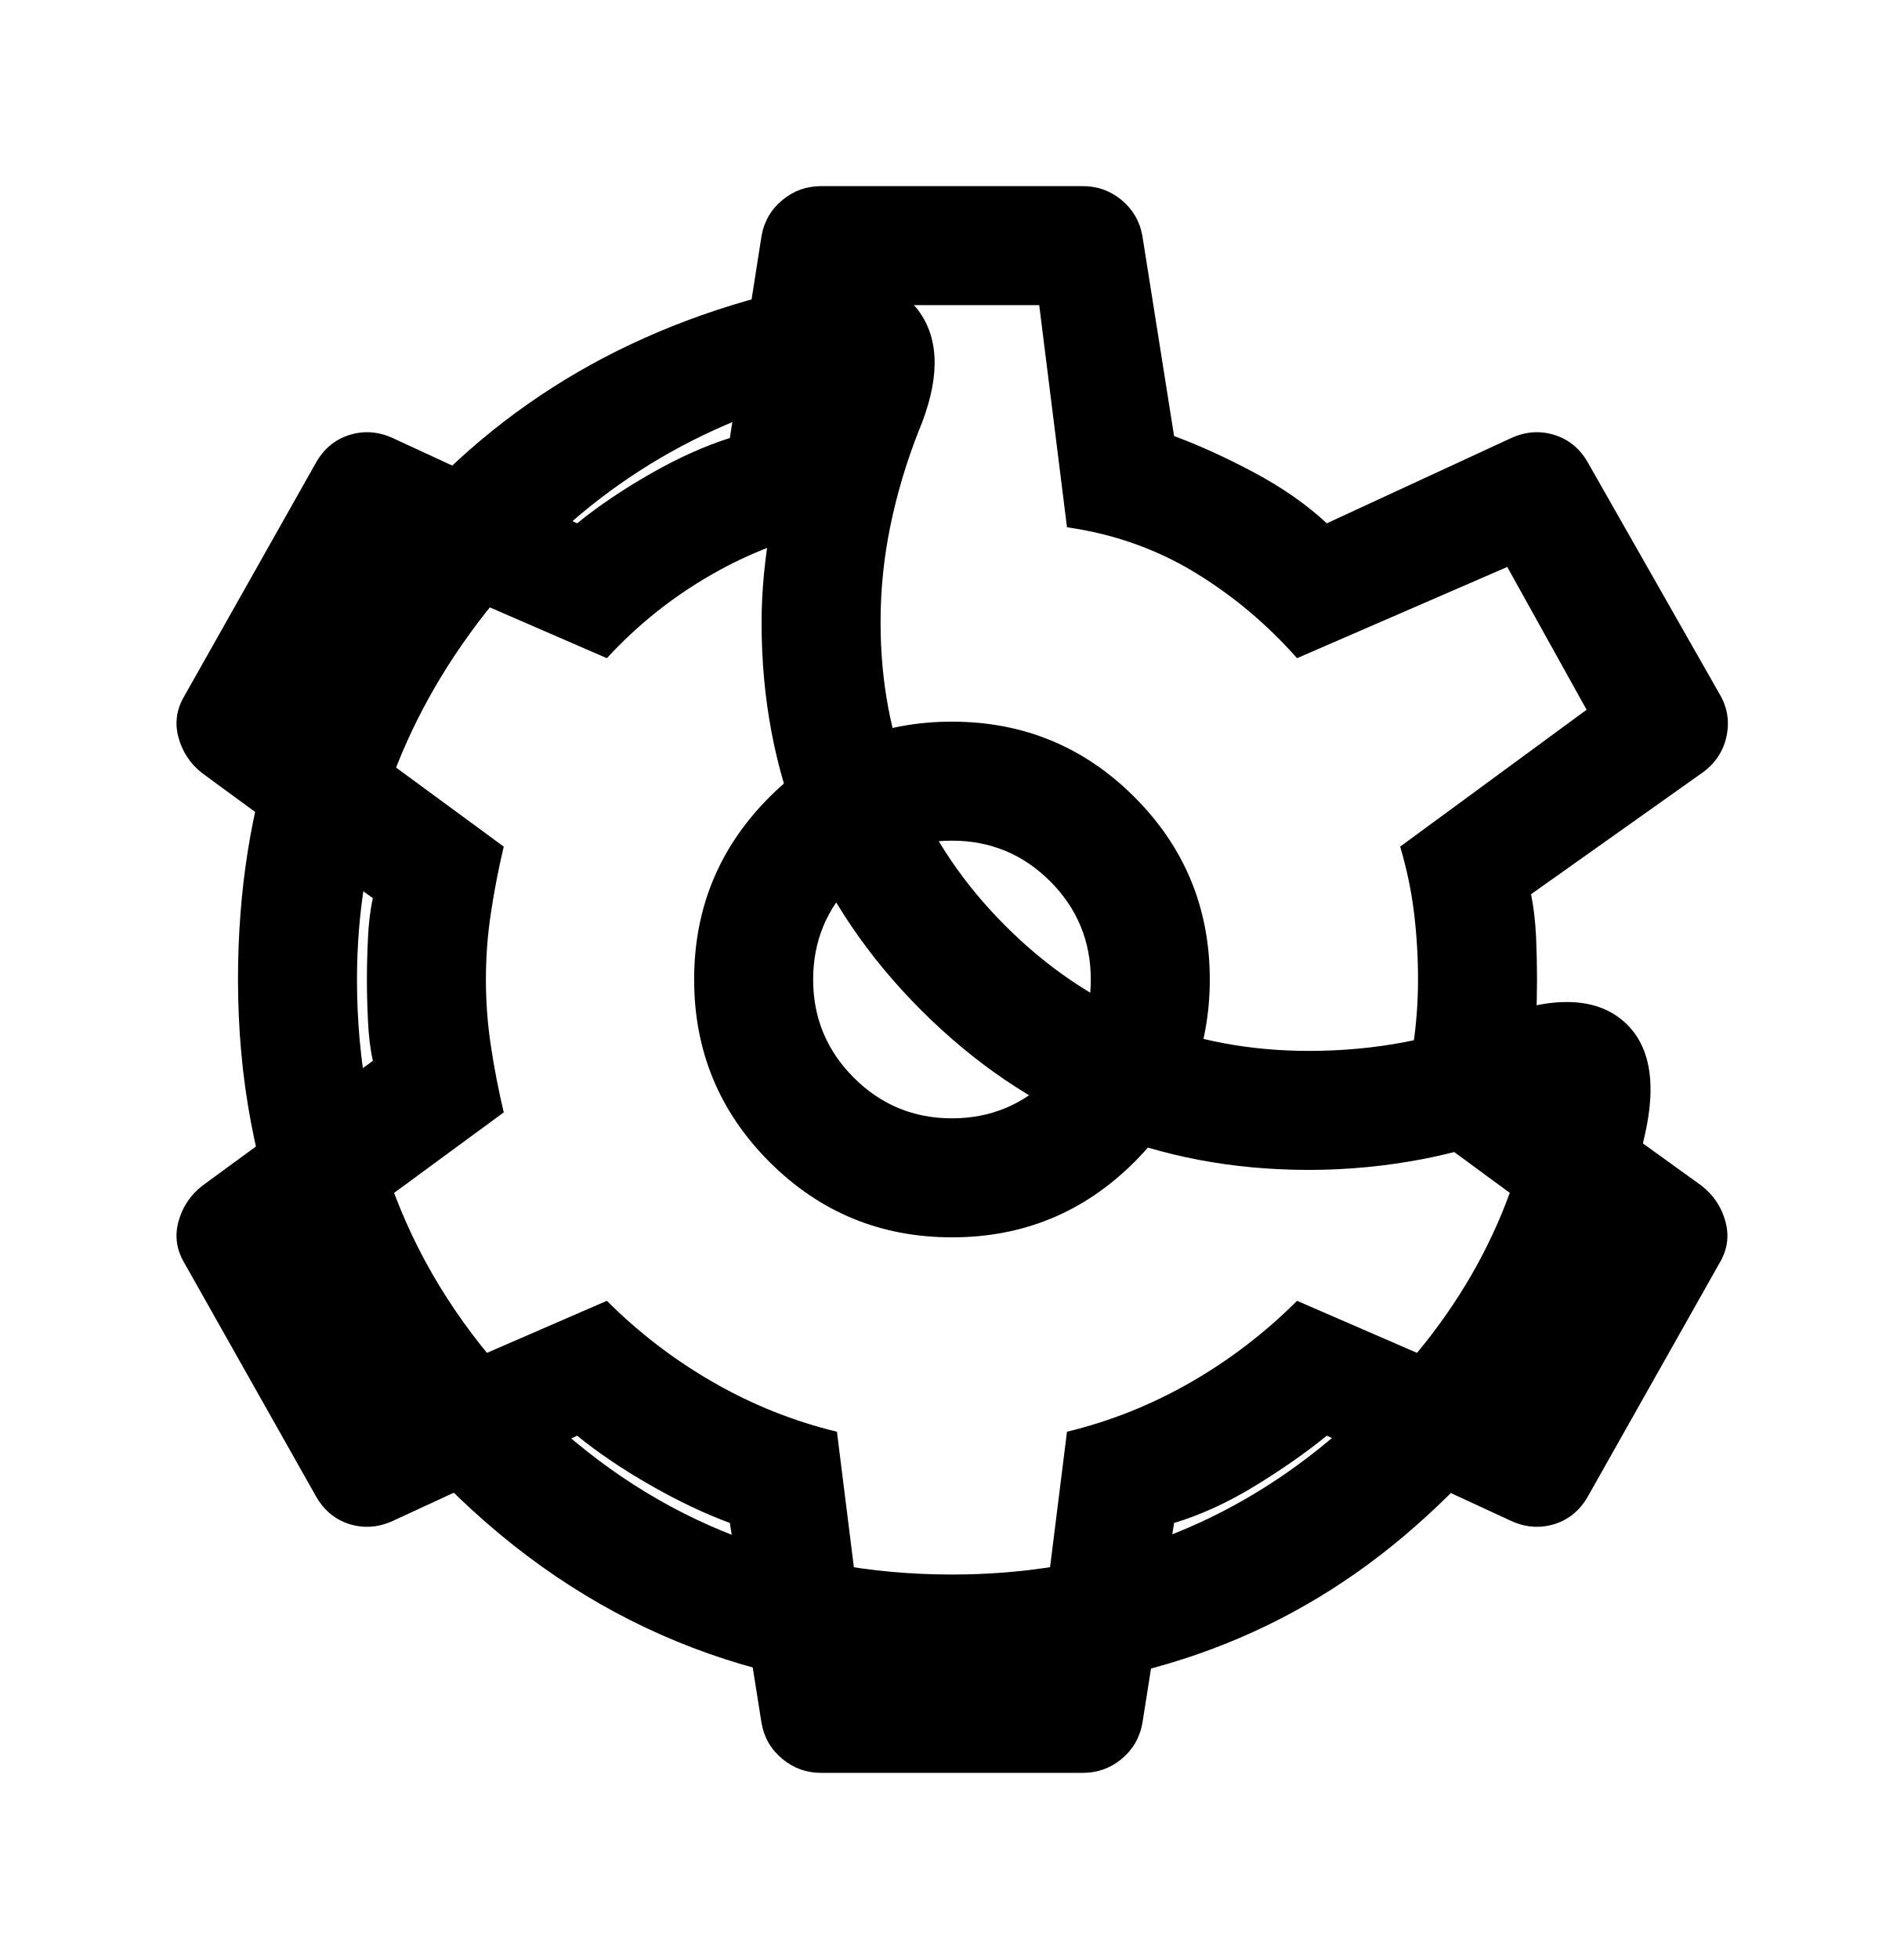
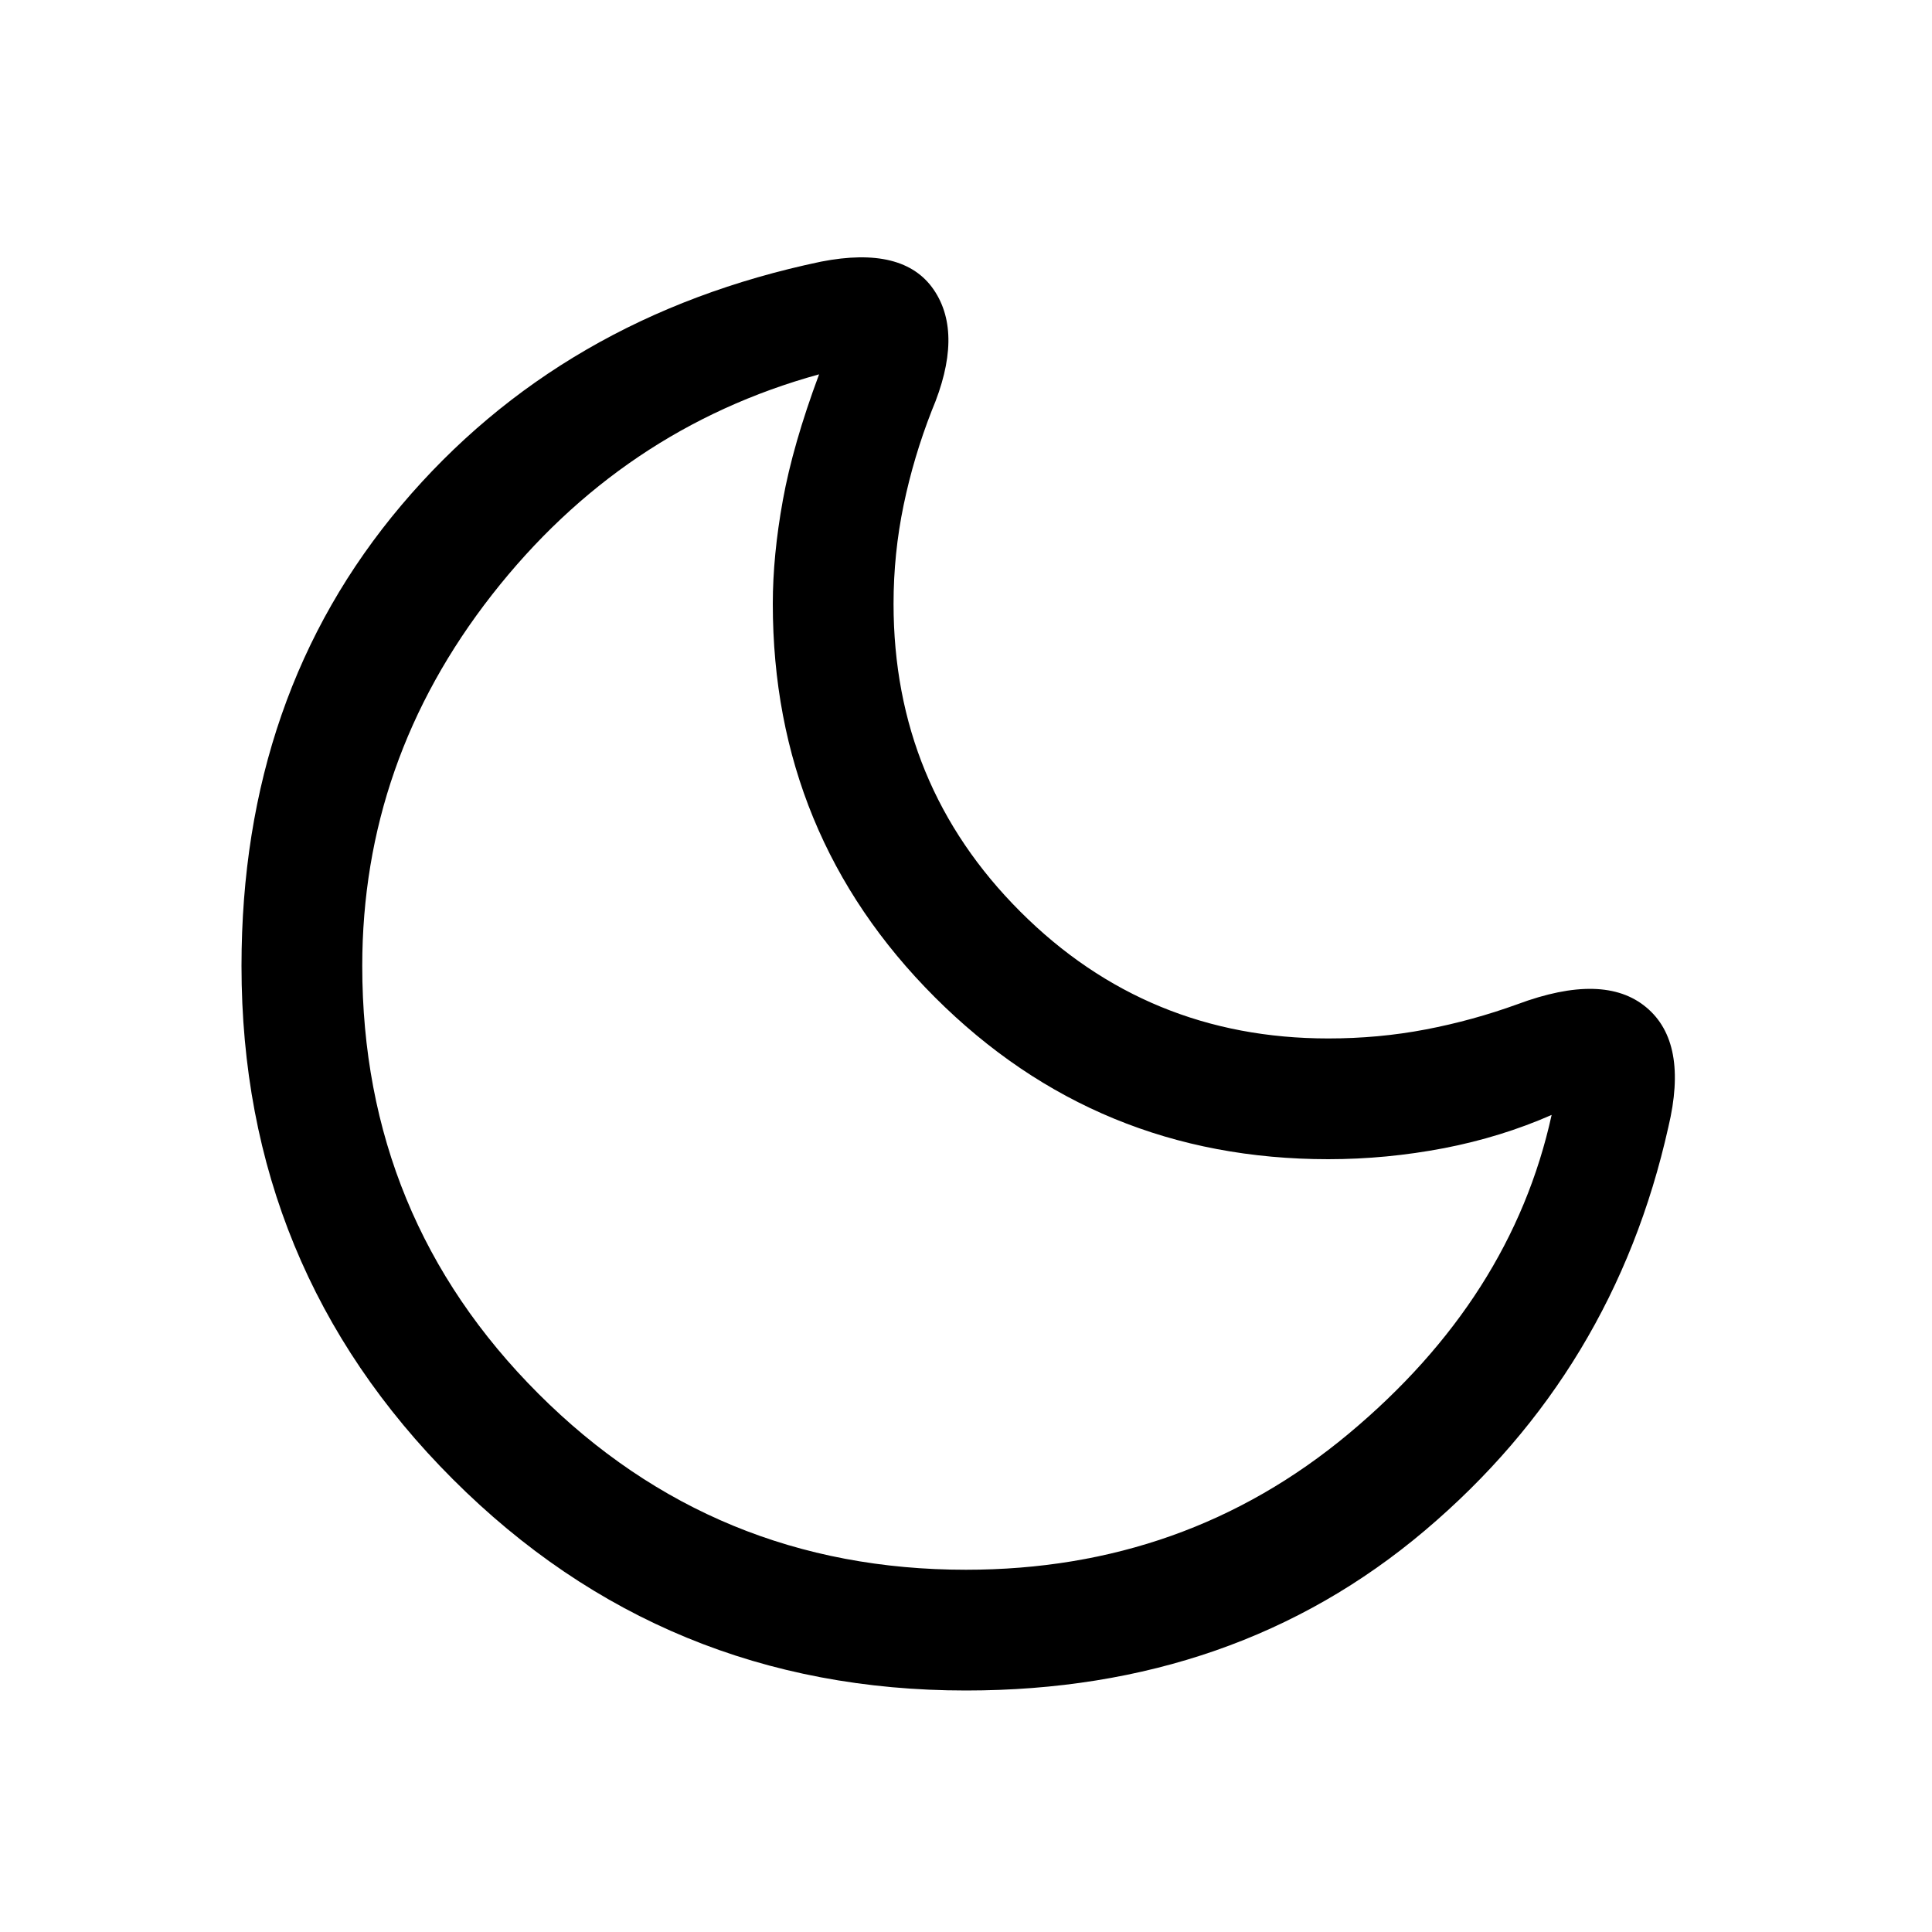
<svg xmlns="http://www.w3.org/2000/svg" aria-hidden="true">
  <symbol id="logo" viewBox="0 0 38 38" fill="none">
    <path d="M13.582 20.41c-1.39 0-2.523-1.142-2.523-2.542s1.133-2.542 2.523-2.542c1.39 0 2.523 1.142 2.523 2.542 0 1.399-1.134 2.542-2.523 2.542zM7.524 25.457c-1.388-.003-2.518-1.15-2.514-2.55a2.537 2.537 0 012.532-2.534c1.389.003 2.519 1.15 2.514 2.551a2.538 2.538 0 01-2.532 2.533zM30.486 25.457a2.538 2.538 0 01-2.543-2.523c-.007-1.402 1.118-2.553 2.505-2.56a2.538 2.538 0 012.542 2.522c.008 1.401-1.118 2.553-2.504 2.561z" fill="currentColor" />
    <path d="M25.757 15.474c-.686-.214-1.419-.303-2.138-.381-1.112-.12-1.555-.554-1.743-1.668-.106-.622-.254-1.26-.523-1.825-.513-1.075-1.715-1.557-2.922-1.282-1.02.233-1.867 1.248-1.914 2.29-.054 1.188.626 2.203 1.794 2.553.555.167 1.145.25 1.724.293 1.063.077 1.418.394 1.705.878.182.306.357.607.357 1.517 0 .911-.177 1.212-.357 1.517-.287.484-.642.8-1.705.879-.58.042-1.17.126-1.724.293-1.168.351-1.848 1.364-1.794 2.554.047 1.041.895 2.056 1.914 2.289 1.207.276 2.409-.207 2.922-1.282.27-.564.417-1.203.523-1.825.189-1.114.632-1.547 1.743-1.668.72-.078 1.452-.168 2.138-.382 1.041-.325 1.667-1.296 1.667-2.375 0-1.078-.626-2.048-1.667-2.375z" fill="#F44250" />
  </symbol>
  <symbol id="edit" fill="none" viewBox="0 0 24 24" stroke="currentColor" stroke-width="2">
    <path stroke-linecap="round" stroke-linejoin="round" d="M11 5H6a2 2 0 00-2 2v11a2 2 0 002 2h11a2 2 0 002-2v-5m-1.414-9.414a2 2 0 112.828 2.828L11.828 15H9v-2.828l8.586-8.586z" />
  </symbol>
  <symbol id="menu" fill="none" viewBox="0 0 24 24" stroke="currentColor" stroke-width="2">
    <path stroke-linecap="round" stroke-linejoin="round" d="M4 6h16M4 12h16M4 18h16" />
  </symbol>
  <symbol id="chevron-r" fill="none" viewBox="0 0 24 24" stroke="currentColor" stroke-width="2">
    <path stroke-linecap="round" stroke-linejoin="round" d="M9 5l7 7-7 7" />
  </symbol>
  <symbol id="chevron-d" fill="none" viewBox="0 0 24 24" stroke="currentColor" stroke-width="2">
    <path stroke-linecap="round" stroke-linejoin="round" d="M19 9l-7 7-7-7" />
  </symbol>
  <symbol id="triangle-d" viewBox="0 0 48 48" fill="currentColor">
    <path d="M24 36L4.947 15L43.053 15L24 36Z" />
  </symbol>
  <symbol id="remix-r" viewBox="0 0 174 200" fill="none">
    <path fill-rule="evenodd" clip-rule="evenodd" d="M166.357 154.236C168.158 177.344 168.158 188.176 168.158 200H114.627C114.627 197.424 114.673 195.068 114.719 192.679C114.864 185.253 115.015 177.508 113.811 161.868C112.218 138.971 102.346 133.883 84.194 133.883H68.111H0V92.224H86.741C109.671 92.224 121.135 85.257 121.135 66.812C121.135 50.594 109.671 40.765 86.741 40.765H0V0H96.295C148.205 0 174 24.487 174 63.602C174 92.86 155.848 111.94 131.326 115.12C152.026 119.255 164.128 131.021 166.357 154.236Z" fill="currentColor" />
    <path d="M0 200V168.944H56.602C66.056 168.944 68.109 175.948 68.109 180.124V200H0Z" fill="currentColor" />
  </symbol>
  <symbol id="logotype" viewBox="0 0 721 83" fill="none">
    <path d="M73.232 81C70.544 78.056 70.16 74.472 69.008 62.44C68.112 53.096 63.248 48.36 54.928 46.696C64.784 45.416 72.08 37.736 72.08 25.96C72.08 10.216 61.712 0.36 40.848 0.36H0.144V81H21.52V54.248H35.984C43.28 54.248 47.248 56.296 47.888 65.512C48.528 73.832 49.552 78.824 51.216 81H73.232ZM21.52 37.48V17.768H37.008C46.224 17.768 50.832 21.224 50.832 27.752C50.832 35.176 46.224 37.48 37.008 37.48H21.52ZM120.699 60.648C118.779 65.128 115.195 67.048 109.563 67.048C103.291 67.048 98.171 63.72 97.659 56.68H137.723V50.92C137.723 35.432 127.611 22.376 108.539 22.376C90.747 22.376 77.435 35.304 77.435 53.352C77.435 71.528 90.491 82.536 108.795 82.536C123.899 82.536 134.395 75.24 137.339 62.184L120.699 60.648ZM97.915 46.696C98.683 41.32 101.627 37.224 108.283 37.224C114.427 37.224 117.755 41.576 118.011 46.696H97.915ZM179.156 57.192C179.156 64.616 174.42 68.968 168.532 68.968C165.076 68.968 162.772 67.048 162.772 64.104C162.772 60.392 165.716 58.856 170.708 57.832L179.156 56.296V57.192ZM199.508 44.776C199.508 28.904 188.372 22.376 173.268 22.376C156.116 22.376 146.772 31.08 144.98 43.624L164.18 44.904C165.076 40.68 167.38 37.736 171.988 37.736C176.98 37.736 179.156 40.552 179.156 45.288V46.184L163.156 48.872C150.74 51.048 142.804 55.784 142.804 66.792C142.804 76.52 150.1 82.28 161.236 82.28C170.324 82.28 176.852 78.824 180.18 72.168C182.1 78.696 187.604 82.28 194.644 82.28C200.532 82.28 204.628 80.616 207.572 78.568V67.56C205.908 68.2 204.628 68.456 202.964 68.456C200.788 68.456 199.508 67.176 199.508 64.232V44.776ZM209.935 52.456C209.935 70.632 223.119 82.536 241.167 82.536C258.319 82.536 267.919 71.528 269.327 57.704L252.303 56.424C250.895 63.464 247.439 66.92 241.423 66.92C235.151 66.92 230.799 62.696 230.799 52.456C230.799 42.216 235.151 37.992 241.423 37.992C247.439 37.992 250.895 41.32 252.303 48.36L269.327 47.208C267.919 33.512 258.319 22.376 241.167 22.376C223.119 22.376 209.935 34.408 209.935 52.456ZM279.305 65.128C279.305 78.568 288.393 82.536 297.993 82.536C305.801 82.536 310.793 80.616 315.145 77.416V63.976C311.689 65.384 308.873 65.896 306.313 65.896C302.089 65.896 299.785 63.976 299.785 59.112V38.248H314.633V23.912H299.785V8.168H286.729L284.809 15.592C283.401 20.84 281.609 23.912 275.849 24.808L271.625 25.448V38.248H279.305V65.128ZM419.732 81C417.044 78.056 416.66 74.472 415.508 62.44C414.612 53.096 409.748 48.36 401.428 46.696C411.284 45.416 418.58 37.736 418.58 25.96C418.58 10.216 408.212 0.36 387.348 0.36H346.644V81H368.02V54.248H382.484C389.78 54.248 393.748 56.296 394.388 65.512C395.028 73.832 396.052 78.824 397.716 81H419.732ZM368.02 37.48V17.768H383.508C392.724 17.768 397.332 21.224 397.332 27.752C397.332 35.176 392.724 37.48 383.508 37.48H368.02ZM444.799 52.456C444.799 43.88 447.871 37.992 455.167 37.992C462.335 37.992 465.535 43.88 465.535 52.456C465.535 61.032 462.335 66.92 455.167 66.92C447.871 66.92 444.799 61.032 444.799 52.456ZM486.399 52.456C486.399 34.792 473.727 22.376 455.167 22.376C436.479 22.376 423.935 34.792 423.935 52.456C423.935 70.248 436.479 82.536 455.167 82.536C473.727 82.536 486.399 70.248 486.399 52.456ZM532.264 51.944C532.264 60.648 529.704 66.28 523.176 66.28C516.904 66.28 514.728 62.056 514.728 54.376V23.912H493.992V59.88C493.992 71.784 498.728 82.536 514.344 82.536C522.92 82.536 529.192 78.824 532.264 72.424V81H553V23.912H532.264V51.944ZM566.305 65.128C566.305 78.568 575.393 82.536 584.993 82.536C592.801 82.536 597.793 80.616 602.145 77.416V63.976C598.689 65.384 595.873 65.896 593.313 65.896C589.089 65.896 586.785 63.976 586.785 59.112V38.248H601.633V23.912H586.785V8.168H573.729L571.809 15.592C570.401 20.84 568.609 23.912 562.849 24.808L558.625 25.448V38.248H566.305V65.128ZM650.324 60.648C648.404 65.128 644.82 67.048 639.188 67.048C632.916 67.048 627.796 63.72 627.284 56.68H667.348V50.92C667.348 35.432 657.236 22.376 638.164 22.376C620.372 22.376 607.06 35.304 607.06 53.352C607.06 71.528 620.116 82.536 638.42 82.536C653.524 82.536 664.02 75.24 666.964 62.184L650.324 60.648ZM627.54 46.696C628.308 41.32 631.252 37.224 637.908 37.224C644.052 37.224 647.38 41.576 647.636 46.696H627.54ZM720.045 24.552C718.637 23.4 715.565 22.376 712.109 22.376C704.557 22.376 698.541 27.624 696.493 34.024V23.912H675.757V81H696.493V54.888C696.493 45.288 701.229 41.704 708.909 41.704C712.877 41.704 715.949 42.472 718.765 44.136L720.045 24.552Z" fill="currentColor" />
  </symbol>
  <symbol id="discord" viewBox="0 0 41 40" fill="none">
    <path fill-rule="evenodd" clip-rule="evenodd" d="M20.154 0C9.105 0 0.154 8.951 0.154 20C0.154 31.026 9.105 39.977 20.154 40C31.203 40 40.154 31.049 40.154 20C40.154 8.951 31.203 0 20.154 0ZM23.837 10.233C25.679 10.536 27.45 11.095 29.152 11.865C32.066 16.154 33.511 21.002 32.998 26.597C31.04 28.065 28.826 29.161 26.471 29.883C25.935 29.161 25.469 28.415 25.073 27.622C25.842 27.343 26.588 26.993 27.287 26.573C27.194 26.503 27.106 26.433 27.019 26.364C26.932 26.294 26.844 26.224 26.751 26.154C22.625 28.112 17.823 28.112 13.697 26.154C13.604 26.224 13.517 26.294 13.429 26.364C13.342 26.433 13.254 26.503 13.161 26.573C13.861 26.993 14.583 27.343 15.352 27.622C14.956 28.415 14.49 29.161 13.954 29.883C11.599 29.184 9.408 28.065 7.427 26.597C6.984 21.771 7.893 16.9 11.25 11.888C12.928 11.095 14.723 10.536 16.564 10.233C16.821 10.676 17.054 11.142 17.264 11.632C19.222 11.329 21.203 11.329 23.161 11.632C23.348 11.189 23.604 10.653 23.837 10.233ZM13.604 21.026C13.604 22.448 14.63 23.613 15.912 23.613C17.217 23.613 18.22 22.448 18.243 21.026C18.243 19.58 17.217 18.415 15.912 18.415C14.63 18.415 13.604 19.604 13.604 21.026ZM22.182 21.026C22.182 22.448 23.208 23.613 24.49 23.613C25.772 23.613 26.774 22.471 26.797 21.026C26.821 19.58 25.795 18.415 24.49 18.415C23.208 18.415 22.182 19.604 22.182 21.026Z" fill="currentColor" />
  </symbol>
  <symbol id="github" viewBox="0 0 41 40" fill="none">
    <path d="M20.154 0C9.169 0 0.154 9.015 0.154 20C0.154 29.374 6.732 37.89 15.467 40V33.383C14.601 33.573 13.805 33.578 12.924 33.319C11.742 32.97 10.781 32.183 10.069 30.982C9.614 30.215 8.809 29.384 7.969 29.445L7.763 27.11C9.579 26.955 11.151 28.217 12.084 29.785C12.498 30.482 12.975 30.89 13.588 31.071C14.179 31.245 14.815 31.162 15.555 30.9C15.741 29.418 16.42 28.863 16.933 28.082V28.081C11.724 27.304 9.647 24.54 8.823 22.359C7.732 19.462 8.318 15.844 10.248 13.557C10.286 13.512 10.354 13.396 10.327 13.314C9.442 10.64 10.521 8.428 10.561 8.193C11.582 8.495 11.748 7.889 14.999 9.864L15.561 10.201C15.796 10.342 15.722 10.262 15.957 10.244C17.314 9.875 18.744 9.672 20.154 9.653C21.574 9.672 22.996 9.875 24.409 10.259L24.591 10.277C24.575 10.275 24.641 10.266 24.75 10.2C28.811 7.741 28.665 8.545 29.753 8.191C29.793 8.426 30.857 10.674 29.982 13.314C29.863 13.678 33.502 17.01 31.485 22.358C30.661 24.54 28.585 27.304 23.376 28.081V28.082C24.044 29.1 24.846 29.641 24.842 31.741V40C33.577 37.89 40.154 29.374 40.154 20C40.155 9.015 31.14 0 20.154 0V0Z" fill="currentColor" />
  </symbol>
-   <symbol id="npm" viewBox="0 0 48 48" fill="none">
-     <path fill-rule="evenodd" clip-rule="evenodd" d="M24 0C10.745 0 0 10.745 0 24C0 37.255 10.745 48 24 48C37.255 48 48 37.255 48 24C48 10.745 37.255 0 24 0ZM8.701 29.626H3.601V18.532H13.801V29.626H11.251V21.306H8.701V29.626ZM16.352 18.532V32.399H21.452V29.626H26.552V18.532H16.352ZM24.002 26.852H21.452V21.306H24.002V26.852ZM29.1 29.626V18.532H44.4V29.626H41.85V21.306H39.3V29.626H36.75V21.306H34.2V29.626H29.1Z" fill="currentColor" />
-   </symbol>
  <symbol id="remix" viewBox="0 0 122 17" fill="none">
    <path d="M7.456 14L9.264 6.912H9.328V14H12.048V3.92H7.936L6.512 10.256H6.464L4.976 3.92H0.768V14H3.264V6.912H3.328L5.136 14H7.456Z" fill="currentColor" />
    <path d="M17.645 11.024C17.645 11.952 17.053 12.496 16.317 12.496C15.885 12.496 15.597 12.256 15.597 11.888C15.597 11.424 15.965 11.232 16.589 11.104L17.645 10.912V11.024ZM20.189 9.472C20.189 7.488 18.797 6.672 16.909 6.672C14.765 6.672 13.597 7.76 13.373 9.328L15.773 9.488C15.885 8.96 16.173 8.592 16.749 8.592C17.373 8.592 17.645 8.944 17.645 9.536V9.648L15.645 9.984C14.093 10.256 13.101 10.848 13.101 12.224C13.101 13.44 14.013 14.16 15.405 14.16C16.541 14.16 17.357 13.728 17.773 12.896C18.013 13.712 18.701 14.16 19.581 14.16C20.317 14.16 20.829 13.952 21.197 13.696V12.32C20.989 12.4 20.829 12.432 20.621 12.432C20.349 12.432 20.189 12.272 20.189 11.904V9.472Z" fill="currentColor" />
    <path d="M26.996 10.48C26.996 11.52 26.436 12.192 25.572 12.192C24.548 12.192 24.1 11.472 24.1 10.432C24.1 9.408 24.548 8.688 25.572 8.688C26.436 8.688 26.996 9.36 26.996 10.384V10.48ZM26.996 14H29.588V3.92H26.996V8.096C26.66 7.248 25.844 6.672 24.66 6.672C22.548 6.672 21.492 8.336 21.492 10.432C21.492 12.544 22.548 14.192 24.66 14.192C25.844 14.192 26.66 13.616 26.996 12.784V14Z" fill="currentColor" />
    <path d="M36.025 11.456C35.785 12.016 35.337 12.256 34.633 12.256C33.849 12.256 33.209 11.84 33.145 10.96H38.153V10.24C38.153 8.304 36.889 6.672 34.505 6.672C32.281 6.672 30.617 8.288 30.617 10.544C30.617 12.816 32.249 14.192 34.537 14.192C36.425 14.192 37.737 13.28 38.105 11.648L36.025 11.456ZM33.177 9.712C33.273 9.04 33.641 8.528 34.473 8.528C35.241 8.528 35.657 9.072 35.689 9.712H33.177Z" fill="currentColor" />
    <path d="M44.671 10.384C44.671 9.36 45.231 8.688 46.111 8.688C47.119 8.688 47.583 9.408 47.583 10.432C47.583 11.472 47.119 12.192 46.111 12.192C45.231 12.192 44.671 11.52 44.671 10.48V10.384ZM44.527 12.768C44.927 13.632 45.823 14.192 46.975 14.192C49.119 14.192 50.191 12.544 50.191 10.432C50.191 8.336 49.119 6.672 47.023 6.672C45.823 6.672 45.023 7.248 44.671 8.096V3.92H42.079V14H44.079L44.527 12.768Z" fill="currentColor" />
    <path d="M54.759 16.56L58.855 6.864H56.311L54.695 11.04H54.631L53.047 6.864H50.327L53.239 14.096L52.215 16.56H54.759Z" fill="currentColor" />
    <path fill-rule="evenodd" clip-rule="evenodd" d="M71.421 14.047C71.421 13.454 71.421 12.894 71.331 11.735C71.219 10.571 70.613 9.981 69.577 9.773C70.805 9.614 71.714 8.657 71.714 7.19C71.714 5.228 70.422 4 67.822 4H63V6.044H67.344C68.492 6.044 69.066 6.537 69.066 7.351C69.066 8.276 68.492 8.625 67.344 8.625H63V10.714H66.411V10.714H67.216C68.125 10.714 68.62 10.969 68.7 12.118C68.76 12.903 68.752 13.301 68.745 13.679V13.679C68.743 13.8 68.74 13.919 68.74 14.047H71.421ZM63 12.597V12.472H66.411V12.473H65.848C66.075 12.473 66.4 12.649 66.411 13.001V14.047H63V12.597Z" fill="currentColor" />
    <path d="M103.777 6.934H101.113L99.901 8.625L98.721 6.934H95.866L98.434 10.427L95.643 14.047H98.306L99.726 12.117L101.145 14.047H104L101.193 10.315L103.777 6.934Z" fill="currentColor" />
    <path d="M77.293 11.512C77.054 12.07 76.607 12.309 75.905 12.309C75.124 12.309 74.486 11.894 74.422 11.017H79.414V10.3C79.414 8.37 78.154 6.743 75.778 6.743C73.561 6.743 71.902 8.354 71.902 10.603C71.902 12.867 73.529 14.239 75.81 14.239C77.692 14.239 78.999 13.33 79.366 11.703L77.293 11.512ZM74.454 9.773C74.55 9.104 74.917 8.593 75.746 8.593C76.511 8.593 76.926 9.135 76.958 9.773H74.454Z" fill="currentColor" />
    <path d="M87 8.147C86.697 7.317 86.043 6.743 84.783 6.743C83.715 6.743 82.949 7.222 82.567 8.003V6.935H79.983V14.047H82.567V10.555C82.567 9.486 82.87 8.785 83.715 8.785C84.496 8.785 84.688 9.295 84.688 10.268V14.047H87.271V10.555C87.271 9.486 87.558 8.785 88.419 8.785C89.201 8.785 89.376 9.295 89.376 10.268V14.047H91.96V9.582C91.96 8.099 91.386 6.743 89.424 6.743C88.228 6.743 87.383 7.349 87 8.147Z" fill="currentColor" />
    <path d="M92.805 6.934V14.047H95.388V6.934H92.805ZM92.789 6.265H95.404V4H92.789V6.265Z" fill="currentColor" />
    <path d="M117.325 14.373L115.469 14.381L115.469 9.488L109.736 15.221L108.378 13.863L114.111 8.13L109.222 8.134L109.226 6.274L117.325 6.274L117.325 14.373Z" fill="currentColor" />
  </symbol>
  <symbol id="sun" viewBox="0 0 24 24" fill="currentColor">
    <path d="M12 15.5C12.967 15.5 13.792 15.158 14.475 14.475C15.158 13.792 15.5 12.967 15.5 12C15.5 11.033 15.158 10.208 14.475 9.525C13.792 8.842 12.967 8.5 12 8.5C11.033 8.5 10.208 8.842 9.525 9.525C8.842 10.208 8.5 11.033 8.5 12C8.5 12.967 8.842 13.792 9.525 14.475C10.208 15.158 11.033 15.5 12 15.5ZM12 17C10.617 17 9.438 16.512 8.463 15.537C7.487 14.562 7 13.383 7 12C7 10.617 7.487 9.438 8.463 8.463C9.438 7.487 10.617 7 12 7C13.383 7 14.562 7.487 15.537 8.463C16.512 9.438 17 10.617 17 12C17 13.383 16.512 14.562 15.537 15.537C14.562 16.512 13.383 17 12 17ZM1.75 12.75C1.533 12.75 1.354 12.679 1.212 12.537C1.071 12.396 1 12.217 1 12C1 11.783 1.071 11.604 1.212 11.463C1.354 11.321 1.533 11.25 1.75 11.25H4.25C4.467 11.25 4.646 11.321 4.787 11.463C4.929 11.604 5 11.783 5 12C5 12.217 4.929 12.396 4.787 12.537C4.646 12.679 4.467 12.75 4.25 12.75H1.75ZM19.75 12.75C19.533 12.75 19.354 12.679 19.212 12.537C19.071 12.396 19 12.217 19 12C19 11.783 19.071 11.604 19.212 11.463C19.354 11.321 19.533 11.25 19.75 11.25H22.25C22.467 11.25 22.646 11.321 22.788 11.463C22.929 11.604 23 11.783 23 12C23 12.217 22.929 12.396 22.788 12.537C22.646 12.679 22.467 12.75 22.25 12.75H19.75ZM12 5C11.783 5 11.604 4.929 11.463 4.787C11.321 4.646 11.25 4.467 11.25 4.25V1.75C11.25 1.533 11.321 1.354 11.463 1.212C11.604 1.071 11.783 1 12 1C12.217 1 12.396 1.071 12.537 1.212C12.679 1.354 12.75 1.533 12.75 1.75V4.25C12.75 4.467 12.679 4.646 12.537 4.787C12.396 4.929 12.217 5 12 5ZM12 23C11.783 23 11.604 22.929 11.463 22.788C11.321 22.646 11.25 22.467 11.25 22.25V19.75C11.25 19.533 11.321 19.354 11.463 19.212C11.604 19.071 11.783 19 12 19C12.217 19 12.396 19.071 12.537 19.212C12.679 19.354 12.75 19.533 12.75 19.75V22.25C12.75 22.467 12.679 22.646 12.537 22.788C12.396 22.929 12.217 23 12 23ZM6 7.05L4.575 5.65C4.425 5.5 4.354 5.321 4.362 5.112C4.371 4.904 4.442 4.725 4.575 4.575C4.725 4.425 4.904 4.35 5.112 4.35C5.321 4.35 5.5 4.425 5.65 4.575L7.05 6C7.183 6.15 7.25 6.325 7.25 6.525C7.25 6.725 7.183 6.892 7.05 7.025C6.917 7.175 6.746 7.25 6.537 7.25C6.329 7.25 6.15 7.183 6 7.05ZM18.35 19.425L16.95 18C16.817 17.85 16.75 17.671 16.75 17.462C16.75 17.254 16.825 17.083 16.975 16.95C17.108 16.8 17.275 16.725 17.475 16.725C17.675 16.725 17.85 16.8 18 16.95L19.425 18.35C19.575 18.5 19.646 18.679 19.637 18.887C19.629 19.096 19.558 19.275 19.425 19.425C19.275 19.575 19.096 19.65 18.887 19.65C18.679 19.65 18.5 19.575 18.35 19.425ZM16.95 7.05C16.8 6.9 16.725 6.725 16.725 6.525C16.725 6.325 16.8 6.15 16.95 6L18.35 4.575C18.5 4.425 18.679 4.354 18.887 4.362C19.096 4.371 19.275 4.442 19.425 4.575C19.575 4.725 19.65 4.904 19.65 5.112C19.65 5.321 19.575 5.5 19.425 5.65L18 7.05C17.867 7.183 17.696 7.25 17.488 7.25C17.279 7.25 17.1 7.183 16.95 7.05ZM4.575 19.425C4.425 19.275 4.35 19.096 4.35 18.887C4.35 18.679 4.425 18.5 4.575 18.35L6 16.95C6.15 16.8 6.325 16.725 6.525 16.725C6.725 16.725 6.9 16.8 7.05 16.95C7.2 17.1 7.275 17.275 7.275 17.475C7.275 17.675 7.2 17.85 7.05 18L5.65 19.425C5.5 19.575 5.321 19.646 5.112 19.637C4.904 19.629 4.725 19.558 4.575 19.425Z" />
  </symbol>
  <svg id="moon" viewBox="0 0 24 24" fill="currentColor">
    <path d="M12 21C9.5 21 7.375 20.125 5.625 18.375C3.875 16.625 3 14.5 3 12C3 9.75 3.663 7.842 4.987 6.275C6.312 4.708 8.05 3.7 10.2 3.25C10.883 3.117 11.35 3.233 11.6 3.6C11.85 3.967 11.842 4.467 11.575 5.1C11.425 5.483 11.308 5.875 11.225 6.275C11.142 6.675 11.1 7.083 11.1 7.5C11.1 9 11.625 10.275 12.675 11.325C13.725 12.375 15 12.9 16.5 12.9C16.917 12.9 17.321 12.863 17.712 12.788C18.104 12.713 18.483 12.608 18.85 12.475C19.567 12.208 20.1 12.221 20.45 12.513C20.8 12.804 20.892 13.3 20.725 14C20.275 16.017 19.267 17.688 17.7 19.013C16.133 20.338 14.233 21 12 21ZM12 19.5C13.817 19.5 15.4 18.938 16.75 17.813C18.1 16.688 18.942 15.367 19.275 13.85C18.858 14.033 18.413 14.171 17.938 14.263C17.462 14.354 16.983 14.4 16.5 14.4C14.583 14.4 12.954 13.729 11.613 12.388C10.271 11.046 9.6 9.417 9.6 7.5C9.6 7.1 9.642 6.671 9.725 6.213C9.808 5.754 9.958 5.233 10.175 4.65C8.542 5.1 7.188 6.013 6.112 7.388C5.037 8.763 4.5 10.3 4.5 12C4.5 14.083 5.229 15.854 6.688 17.313C8.146 18.771 9.917 19.5 12 19.5Z" />
  </svg>
  <symbol id="dropdown-arrows" viewBox="0 0 19 18" fill="none">
    <path d="M9.154 15.325C9.092 15.325 9.026 15.312 8.957 15.287C8.889 15.262 8.823 15.219 8.76 15.156L5.067 11.463C4.954 11.35 4.898 11.213 4.898 11.05C4.898 10.887 4.954 10.75 5.067 10.637C5.179 10.525 5.31 10.469 5.46 10.469C5.61 10.469 5.742 10.525 5.854 10.637L9.154 13.938L12.454 10.637C12.567 10.525 12.701 10.469 12.857 10.469C13.014 10.469 13.148 10.525 13.26 10.637C13.373 10.75 13.429 10.884 13.429 11.041C13.429 11.197 13.373 11.331 13.26 11.444L9.548 15.156C9.485 15.219 9.423 15.262 9.36 15.287C9.298 15.312 9.229 15.325 9.154 15.325Z" fill="currentColor" />
    <path d="M9.154 2.675C9.217 2.675 9.283 2.688 9.351 2.712C9.42 2.737 9.486 2.781 9.548 2.844L13.242 6.537C13.354 6.65 13.411 6.787 13.411 6.95C13.411 7.112 13.354 7.25 13.242 7.362C13.129 7.475 12.998 7.531 12.848 7.531C12.698 7.531 12.567 7.475 12.454 7.362L9.154 4.062L5.854 7.362C5.742 7.475 5.608 7.531 5.451 7.531C5.295 7.531 5.161 7.475 5.048 7.362C4.936 7.25 4.879 7.116 4.879 6.959C4.879 6.803 4.936 6.669 5.048 6.556L8.761 2.844C8.823 2.781 8.886 2.737 8.948 2.712C9.011 2.688 9.079 2.675 9.154 2.675Z" fill="currentColor" />
  </symbol>
-   <svg id="setting" viewBox="0 0 24 24" fill="currentColor">
+   <symbol id="setting" viewBox="0 0 24 24" fill="currentColor">
    <path d="M13.65 22H10.35C10.167 22 10.004 21.942 9.863 21.825C9.721 21.708 9.633 21.558 9.6 21.375L9.2 18.85C8.883 18.733 8.55 18.575 8.2 18.375C7.85 18.175 7.542 17.967 7.275 17.75L4.95 18.825C4.767 18.908 4.583 18.921 4.4 18.863C4.217 18.804 4.075 18.683 3.975 18.5L2.325 15.575C2.225 15.408 2.2 15.233 2.25 15.05C2.3 14.867 2.4 14.717 2.55 14.6L4.7 13.025C4.667 12.875 4.646 12.704 4.638 12.512C4.629 12.321 4.625 12.15 4.625 12C4.625 11.85 4.629 11.679 4.638 11.488C4.646 11.296 4.667 11.125 4.7 10.975L2.55 9.4C2.4 9.283 2.3 9.133 2.25 8.95C2.2 8.767 2.225 8.592 2.325 8.425L3.975 5.5C4.075 5.317 4.217 5.196 4.4 5.138C4.583 5.079 4.767 5.092 4.95 5.175L7.275 6.25C7.542 6.033 7.85 5.825 8.2 5.625C8.55 5.425 8.883 5.275 9.2 5.175L9.6 2.625C9.633 2.442 9.721 2.292 9.863 2.175C10.004 2.058 10.167 2 10.35 2H13.65C13.833 2 13.996 2.058 14.138 2.175C14.279 2.292 14.367 2.442 14.4 2.625L14.8 5.15C15.117 5.267 15.454 5.421 15.813 5.612C16.171 5.804 16.475 6.017 16.725 6.25L19.05 5.175C19.233 5.092 19.417 5.079 19.6 5.138C19.783 5.196 19.925 5.317 20.025 5.5L21.675 8.4C21.775 8.567 21.804 8.746 21.763 8.938C21.721 9.129 21.617 9.283 21.45 9.4L19.3 10.925C19.333 11.092 19.354 11.271 19.363 11.463C19.371 11.654 19.375 11.833 19.375 12C19.375 12.167 19.371 12.342 19.363 12.525C19.354 12.708 19.333 12.883 19.3 13.05L21.45 14.6C21.6 14.717 21.7 14.867 21.75 15.05C21.8 15.233 21.775 15.408 21.675 15.575L20.025 18.5C19.925 18.683 19.783 18.804 19.6 18.863C19.417 18.921 19.233 18.908 19.05 18.825L16.725 17.75C16.458 17.967 16.154 18.179 15.813 18.387C15.471 18.596 15.133 18.75 14.8 18.85L14.4 21.375C14.367 21.558 14.279 21.708 14.138 21.825C13.996 21.942 13.833 22 13.65 22ZM12 15.25C12.9 15.25 13.667 14.933 14.3 14.3C14.933 13.667 15.25 12.9 15.25 12C15.25 11.1 14.933 10.333 14.3 9.7C13.667 9.067 12.9 8.75 12 8.75C11.1 8.75 10.333 9.067 9.7 9.7C9.067 10.333 8.75 11.1 8.75 12C8.75 12.9 9.067 13.667 9.7 14.3C10.333 14.933 11.1 15.25 12 15.25ZM12 13.75C11.517 13.75 11.104 13.579 10.763 13.238C10.421 12.896 10.25 12.483 10.25 12C10.25 11.517 10.421 11.104 10.763 10.762C11.104 10.421 11.517 10.25 12 10.25C12.483 10.25 12.896 10.421 13.238 10.762C13.579 11.104 13.75 11.517 13.75 12C13.75 12.483 13.579 12.896 13.238 13.238C12.896 13.579 12.483 13.75 12 13.75ZM10.9 20.5H13.1L13.45 17.7C14 17.567 14.521 17.358 15.013 17.075C15.504 16.792 15.95 16.45 16.35 16.05L19 17.2L20 15.4L17.65 13.675C17.717 13.392 17.771 13.113 17.813 12.838C17.854 12.562 17.875 12.283 17.875 12C17.875 11.717 17.858 11.438 17.825 11.162C17.792 10.887 17.733 10.608 17.65 10.325L20 8.6L19 6.8L16.35 7.95C15.967 7.517 15.533 7.154 15.05 6.862C14.567 6.571 14.033 6.383 13.45 6.3L13.1 3.5H10.9L10.55 6.3C9.983 6.417 9.454 6.617 8.963 6.9C8.471 7.183 8.033 7.533 7.65 7.95L5 6.8L4 8.6L6.35 10.325C6.283 10.608 6.229 10.887 6.188 11.162C6.146 11.438 6.125 11.717 6.125 12C6.125 12.283 6.146 12.562 6.188 12.838C6.229 13.113 6.283 13.392 6.35 13.675L4 15.4L5 17.2L7.65 16.05C8.05 16.45 8.496 16.792 8.988 17.075C9.479 17.358 10 17.567 10.55 17.7L10.9 20.5Z" />
-   </svg>
+   </symbol>
+   <symbol id="stat-star" viewBox="0 0 32 32" fill="none">
+     <path d="M9 28.4C8.8 28.555 8.606 28.561 8.417 28.417C8.228 28.272 8.167 28.078 8.233 27.833L10.867 19.2L3.933 14.233C3.733 14.1 3.672 13.917 3.75 13.683C3.828 13.45 3.989 13.333 4.233 13.333H12.8L15.533 4.267C15.578 4.155 15.639 4.067 15.717 4C15.794 3.933 15.889 3.9 16 3.9C16.111 3.9 16.206 3.933 16.283 4C16.361 4.067 16.422 4.155 16.467 4.267L19.2 13.333H27.767C28.011 13.333 28.172 13.45 28.25 13.683C28.328 13.917 28.267 14.1 28.067 14.233L21.133 19.2L23.767 27.833C23.833 28.078 23.772 28.272 23.583 28.417C23.394 28.561 23.2 28.555 23 28.4L16 23.067L9 28.4ZM11.433 23.9L16 20.433L20.567 23.9L18.733 18.133L22.933 15.4H17.9L16 9.633L14.1 15.4H9.067L13.267 18.133L11.433 23.9Z" fill="currentColor" />
+   </symbol>
+   <symbol id="stat-merge" viewBox="0 0 32 32" fill="none">
+     <path d="M21.9 25.867L15.066 19.033V7.967L11.7 11.333C11.5 11.533 11.266 11.633 11 11.633C10.733 11.633 10.5 11.522 10.3 11.3C10.1 11.122 10 10.889 10 10.6C10 10.311 10.1 10.067 10.3 9.867L15.366 4.8C15.478 4.689 15.589 4.611 15.7 4.567C15.811 4.522 15.933 4.5 16.066 4.5C16.2 4.5 16.322 4.522 16.433 4.567C16.544 4.611 16.655 4.689 16.766 4.8L21.866 9.9C22.066 10.1 22.166 10.333 22.166 10.6C22.166 10.867 22.066 11.1 21.866 11.3C21.666 11.5 21.428 11.594 21.15 11.583C20.872 11.572 20.633 11.478 20.433 11.3L17.066 7.967V18.2L23.3 24.433C23.5 24.633 23.6 24.867 23.6 25.133C23.6 25.4 23.5 25.633 23.3 25.833C23.1 26.033 22.861 26.133 22.583 26.133C22.305 26.133 22.078 26.044 21.9 25.867ZM8.733 26.033C8.533 25.833 8.433 25.594 8.433 25.317C8.433 25.039 8.533 24.8 8.733 24.6L13.266 20.067L14.7 21.5L10.133 26.067C9.955 26.244 9.728 26.333 9.45 26.333C9.172 26.333 8.933 26.233 8.733 26.033Z" fill="currentColor" />
+   </symbol>
+   <symbol id="stat-users" viewBox="0 0 32 32" fill="none">
+     <path d="M2.267 26.667C1.978 26.667 1.739 26.572 1.55 26.384C1.361 26.195 1.267 25.956 1.267 25.667V23.534C1.267 22.756 1.467 22.05 1.867 21.417C2.267 20.784 2.822 20.311 3.533 20C5.155 19.289 6.617 18.778 7.917 18.467C9.217 18.156 10.556 18 11.933 18C13.311 18 14.644 18.156 15.933 18.467C17.222 18.778 18.678 19.289 20.3 20C21.011 20.311 21.572 20.784 21.983 21.417C22.394 22.05 22.6 22.756 22.6 23.534V25.667C22.6 25.956 22.506 26.195 22.317 26.384C22.128 26.572 21.889 26.667 21.6 26.667H2.267ZM23.867 26.667C24.089 26.622 24.267 26.506 24.4 26.317C24.533 26.128 24.6 25.889 24.6 25.6V23.534C24.6 22.134 24.244 20.983 23.533 20.084C22.822 19.183 21.889 18.456 20.733 17.9C22.267 18.078 23.711 18.339 25.067 18.683C26.422 19.028 27.522 19.422 28.367 19.867C29.1 20.289 29.678 20.811 30.1 21.433C30.522 22.056 30.733 22.756 30.733 23.534V25.667C30.733 25.956 30.639 26.195 30.45 26.384C30.261 26.572 30.022 26.667 29.733 26.667H23.867ZM11.933 15.967C10.467 15.967 9.267 15.5 8.333 14.567C7.4 13.633 6.933 12.434 6.933 10.967C6.933 9.5 7.4 8.3 8.333 7.367C9.267 6.433 10.467 5.967 11.933 5.967C13.4 5.967 14.6 6.433 15.533 7.367C16.467 8.3 16.933 9.5 16.933 10.967C16.933 12.434 16.467 13.633 15.533 14.567C14.6 15.5 13.4 15.967 11.933 15.967ZM23.933 10.967C23.933 12.434 23.467 13.633 22.533 14.567C21.6 15.5 20.4 15.967 18.933 15.967C18.689 15.967 18.417 15.95 18.117 15.917C17.817 15.883 17.544 15.822 17.3 15.733C17.833 15.178 18.239 14.495 18.517 13.684C18.794 12.872 18.933 11.967 18.933 10.967C18.933 9.967 18.794 9.083 18.517 8.317C18.239 7.55 17.833 6.845 17.3 6.2C17.544 6.133 17.817 6.078 18.117 6.033C18.417 5.989 18.689 5.967 18.933 5.967C20.4 5.967 21.6 6.433 22.533 7.367C23.467 8.3 23.933 9.5 23.933 10.967ZM3.267 24.667H20.6V23.534C20.6 23.178 20.494 22.834 20.283 22.5C20.072 22.167 19.811 21.933 19.5 21.8C17.9 21.089 16.555 20.611 15.467 20.367C14.378 20.122 13.2 20 11.933 20C10.667 20 9.483 20.122 8.383 20.367C7.283 20.611 5.933 21.089 4.333 21.8C4.022 21.933 3.767 22.167 3.567 22.5C3.367 22.834 3.267 23.178 3.267 23.534V24.667ZM11.933 13.967C12.8 13.967 13.517 13.684 14.083 13.117C14.65 12.55 14.933 11.834 14.933 10.967C14.933 10.1 14.65 9.383 14.083 8.817C13.517 8.25 12.8 7.967 11.933 7.967C11.067 7.967 10.35 8.25 9.783 8.817C9.217 9.383 8.933 10.1 8.933 10.967C8.933 11.834 9.217 12.55 9.783 13.117C10.35 13.684 11.067 13.967 11.933 13.967Z" fill="currentColor" />
+   </symbol>
+   <symbol id="stat-download" viewBox="0 0 32 32" fill="none">
+     <path d="M16 21.167C15.867 21.167 15.745 21.145 15.633 21.1C15.522 21.056 15.411 20.978 15.3 20.867L10.267 15.834C10.067 15.633 9.972 15.395 9.983 15.117C9.995 14.839 10.1 14.6 10.3 14.4C10.5 14.2 10.739 14.1 11.017 14.1C11.295 14.1 11.534 14.2 11.733 14.4L15 17.7V6.333C15 6.045 15.095 5.806 15.284 5.617C15.472 5.428 15.711 5.333 16 5.333C16.289 5.333 16.528 5.428 16.717 5.617C16.906 5.806 17 6.045 17 6.333V17.7L20.3 14.4C20.5 14.2 20.739 14.1 21.017 14.1C21.295 14.1 21.534 14.2 21.733 14.4C21.933 14.6 22.034 14.839 22.034 15.117C22.034 15.395 21.933 15.633 21.733 15.834L16.7 20.867C16.589 20.978 16.478 21.056 16.367 21.1C16.256 21.145 16.134 21.167 16 21.167ZM7.333 26.667C6.8 26.667 6.333 26.467 5.934 26.067C5.534 25.667 5.333 25.2 5.333 24.667V20.9C5.333 20.611 5.428 20.372 5.617 20.183C5.806 19.995 6.045 19.9 6.333 19.9C6.622 19.9 6.861 19.995 7.05 20.183C7.239 20.372 7.333 20.611 7.333 20.9V24.667H24.667V20.9C24.667 20.611 24.761 20.372 24.95 20.183C25.139 19.995 25.378 19.9 25.667 19.9C25.956 19.9 26.195 19.995 26.384 20.183C26.572 20.372 26.667 20.611 26.667 20.9V24.667C26.667 25.2 26.467 25.667 26.067 26.067C25.667 26.467 25.2 26.667 24.667 26.667H7.333Z" fill="currentColor" />
+   </symbol>
</svg>
